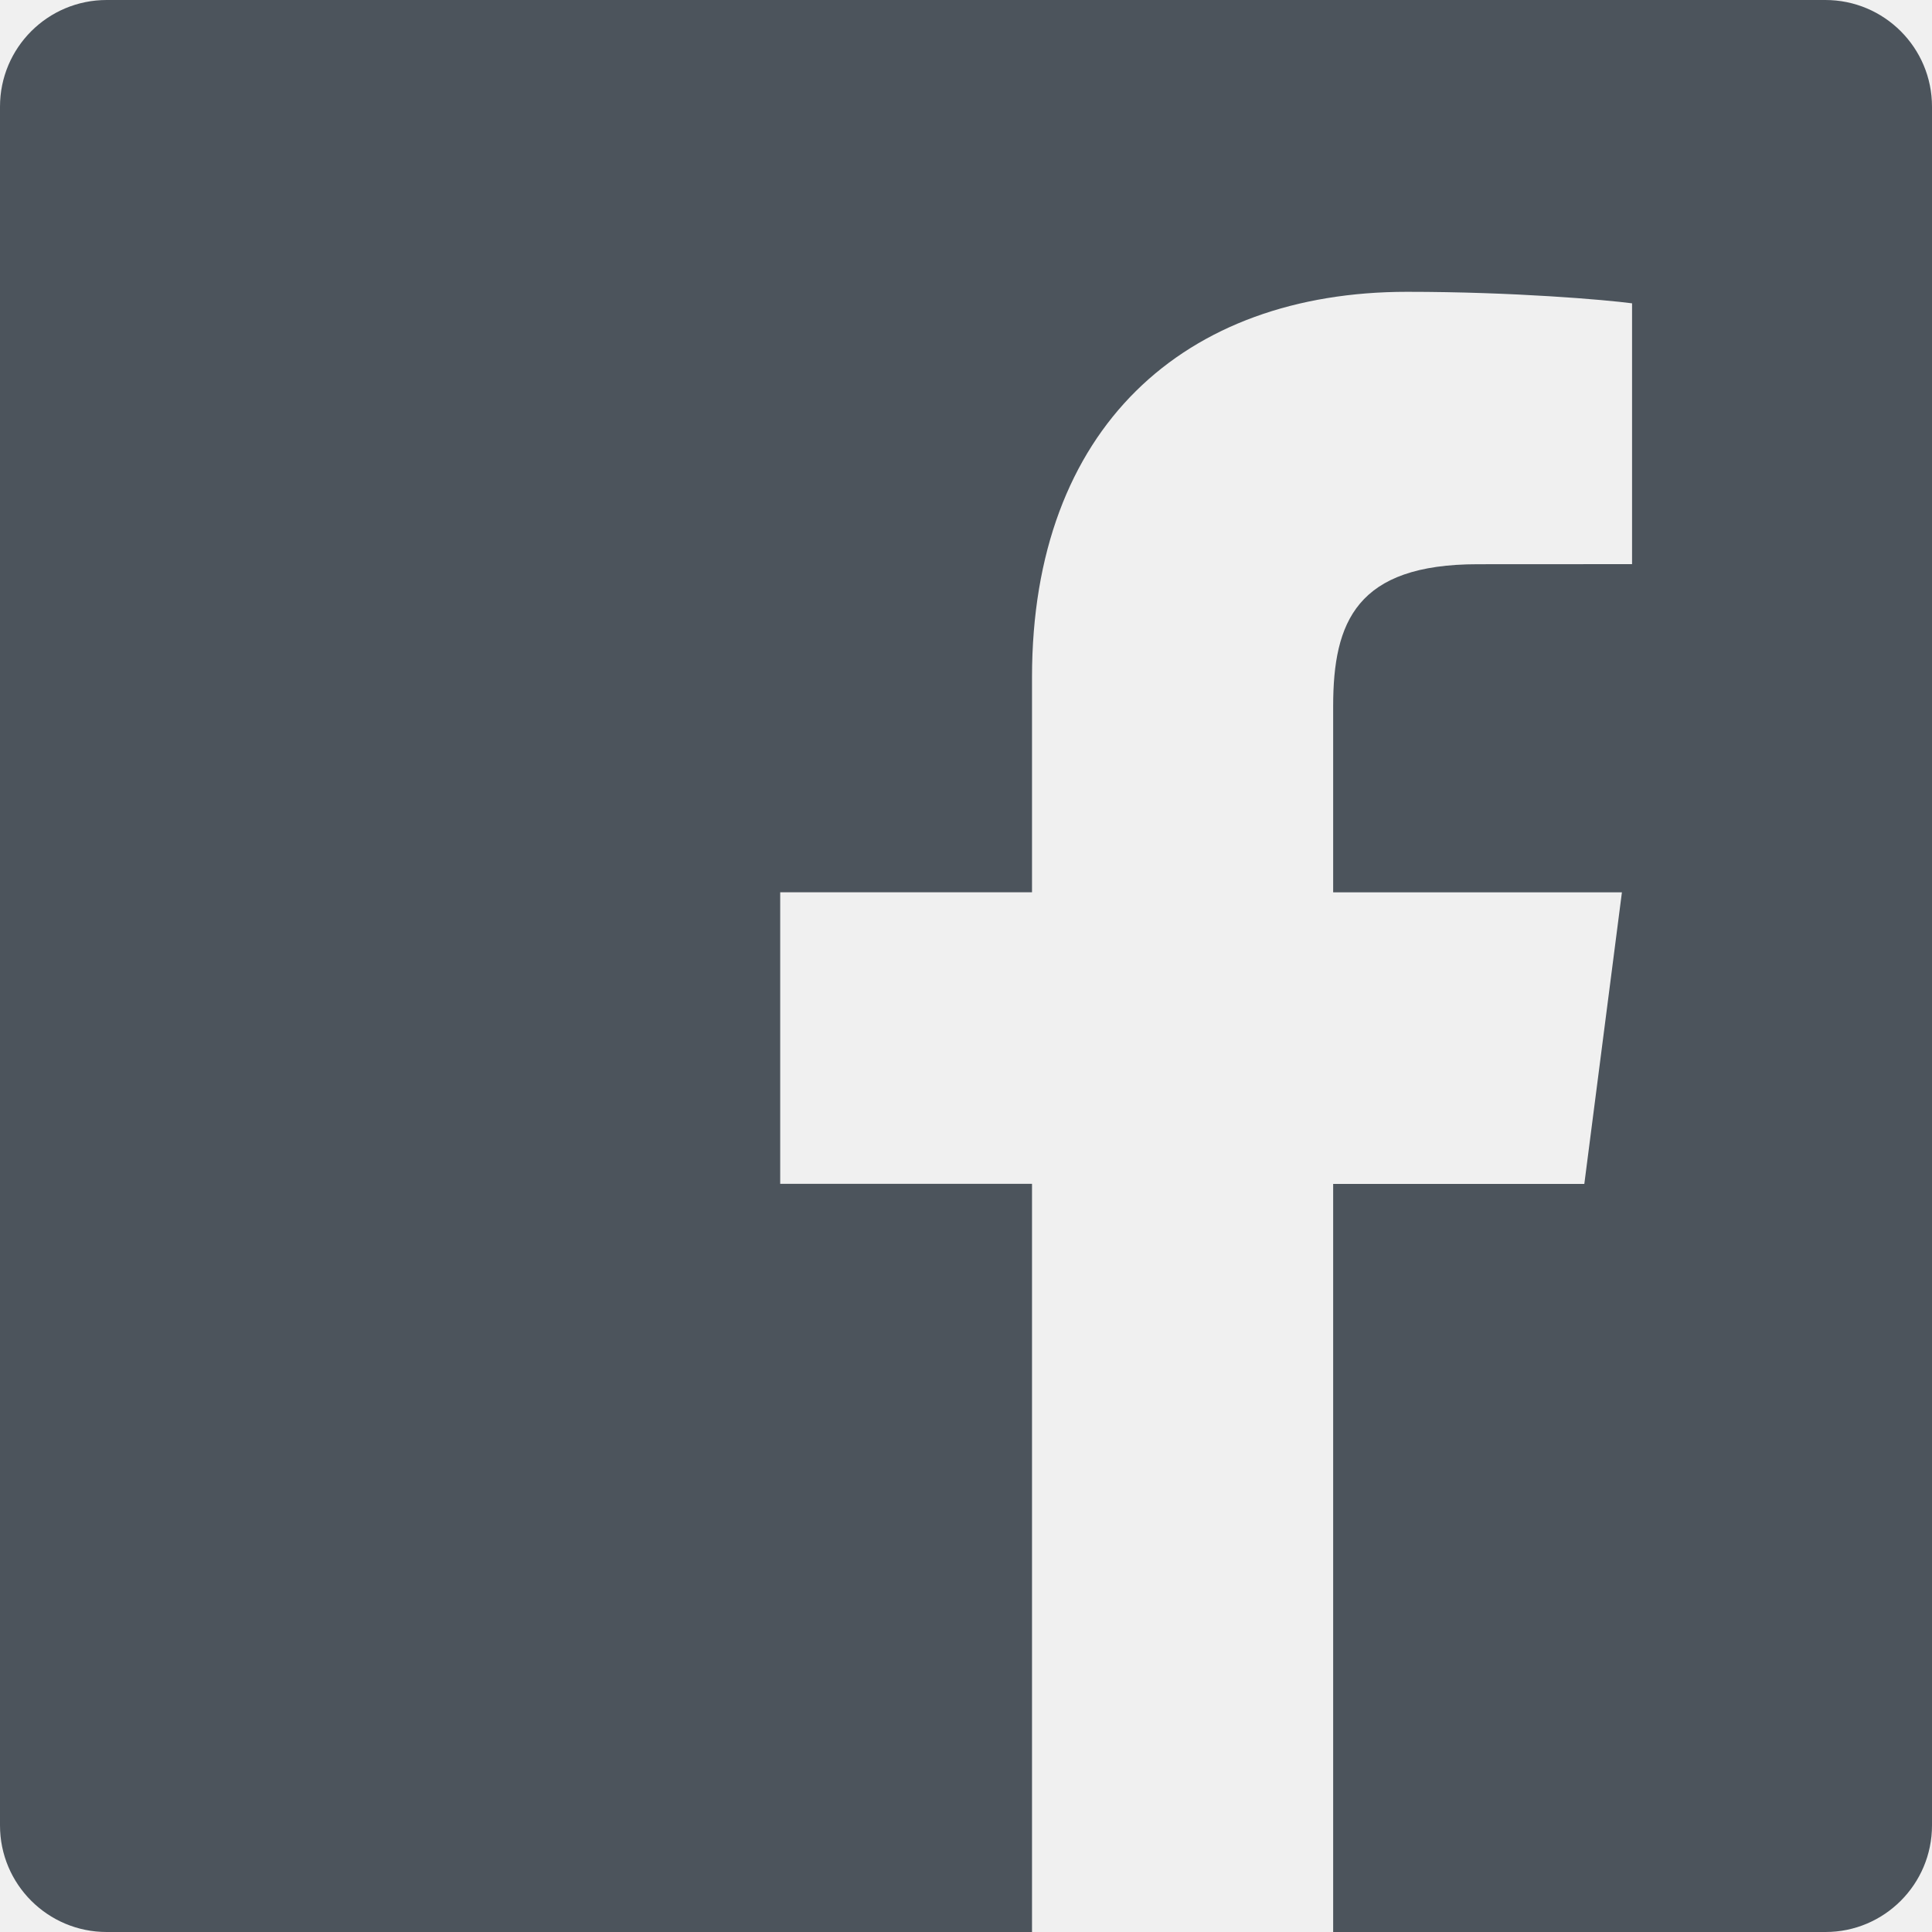
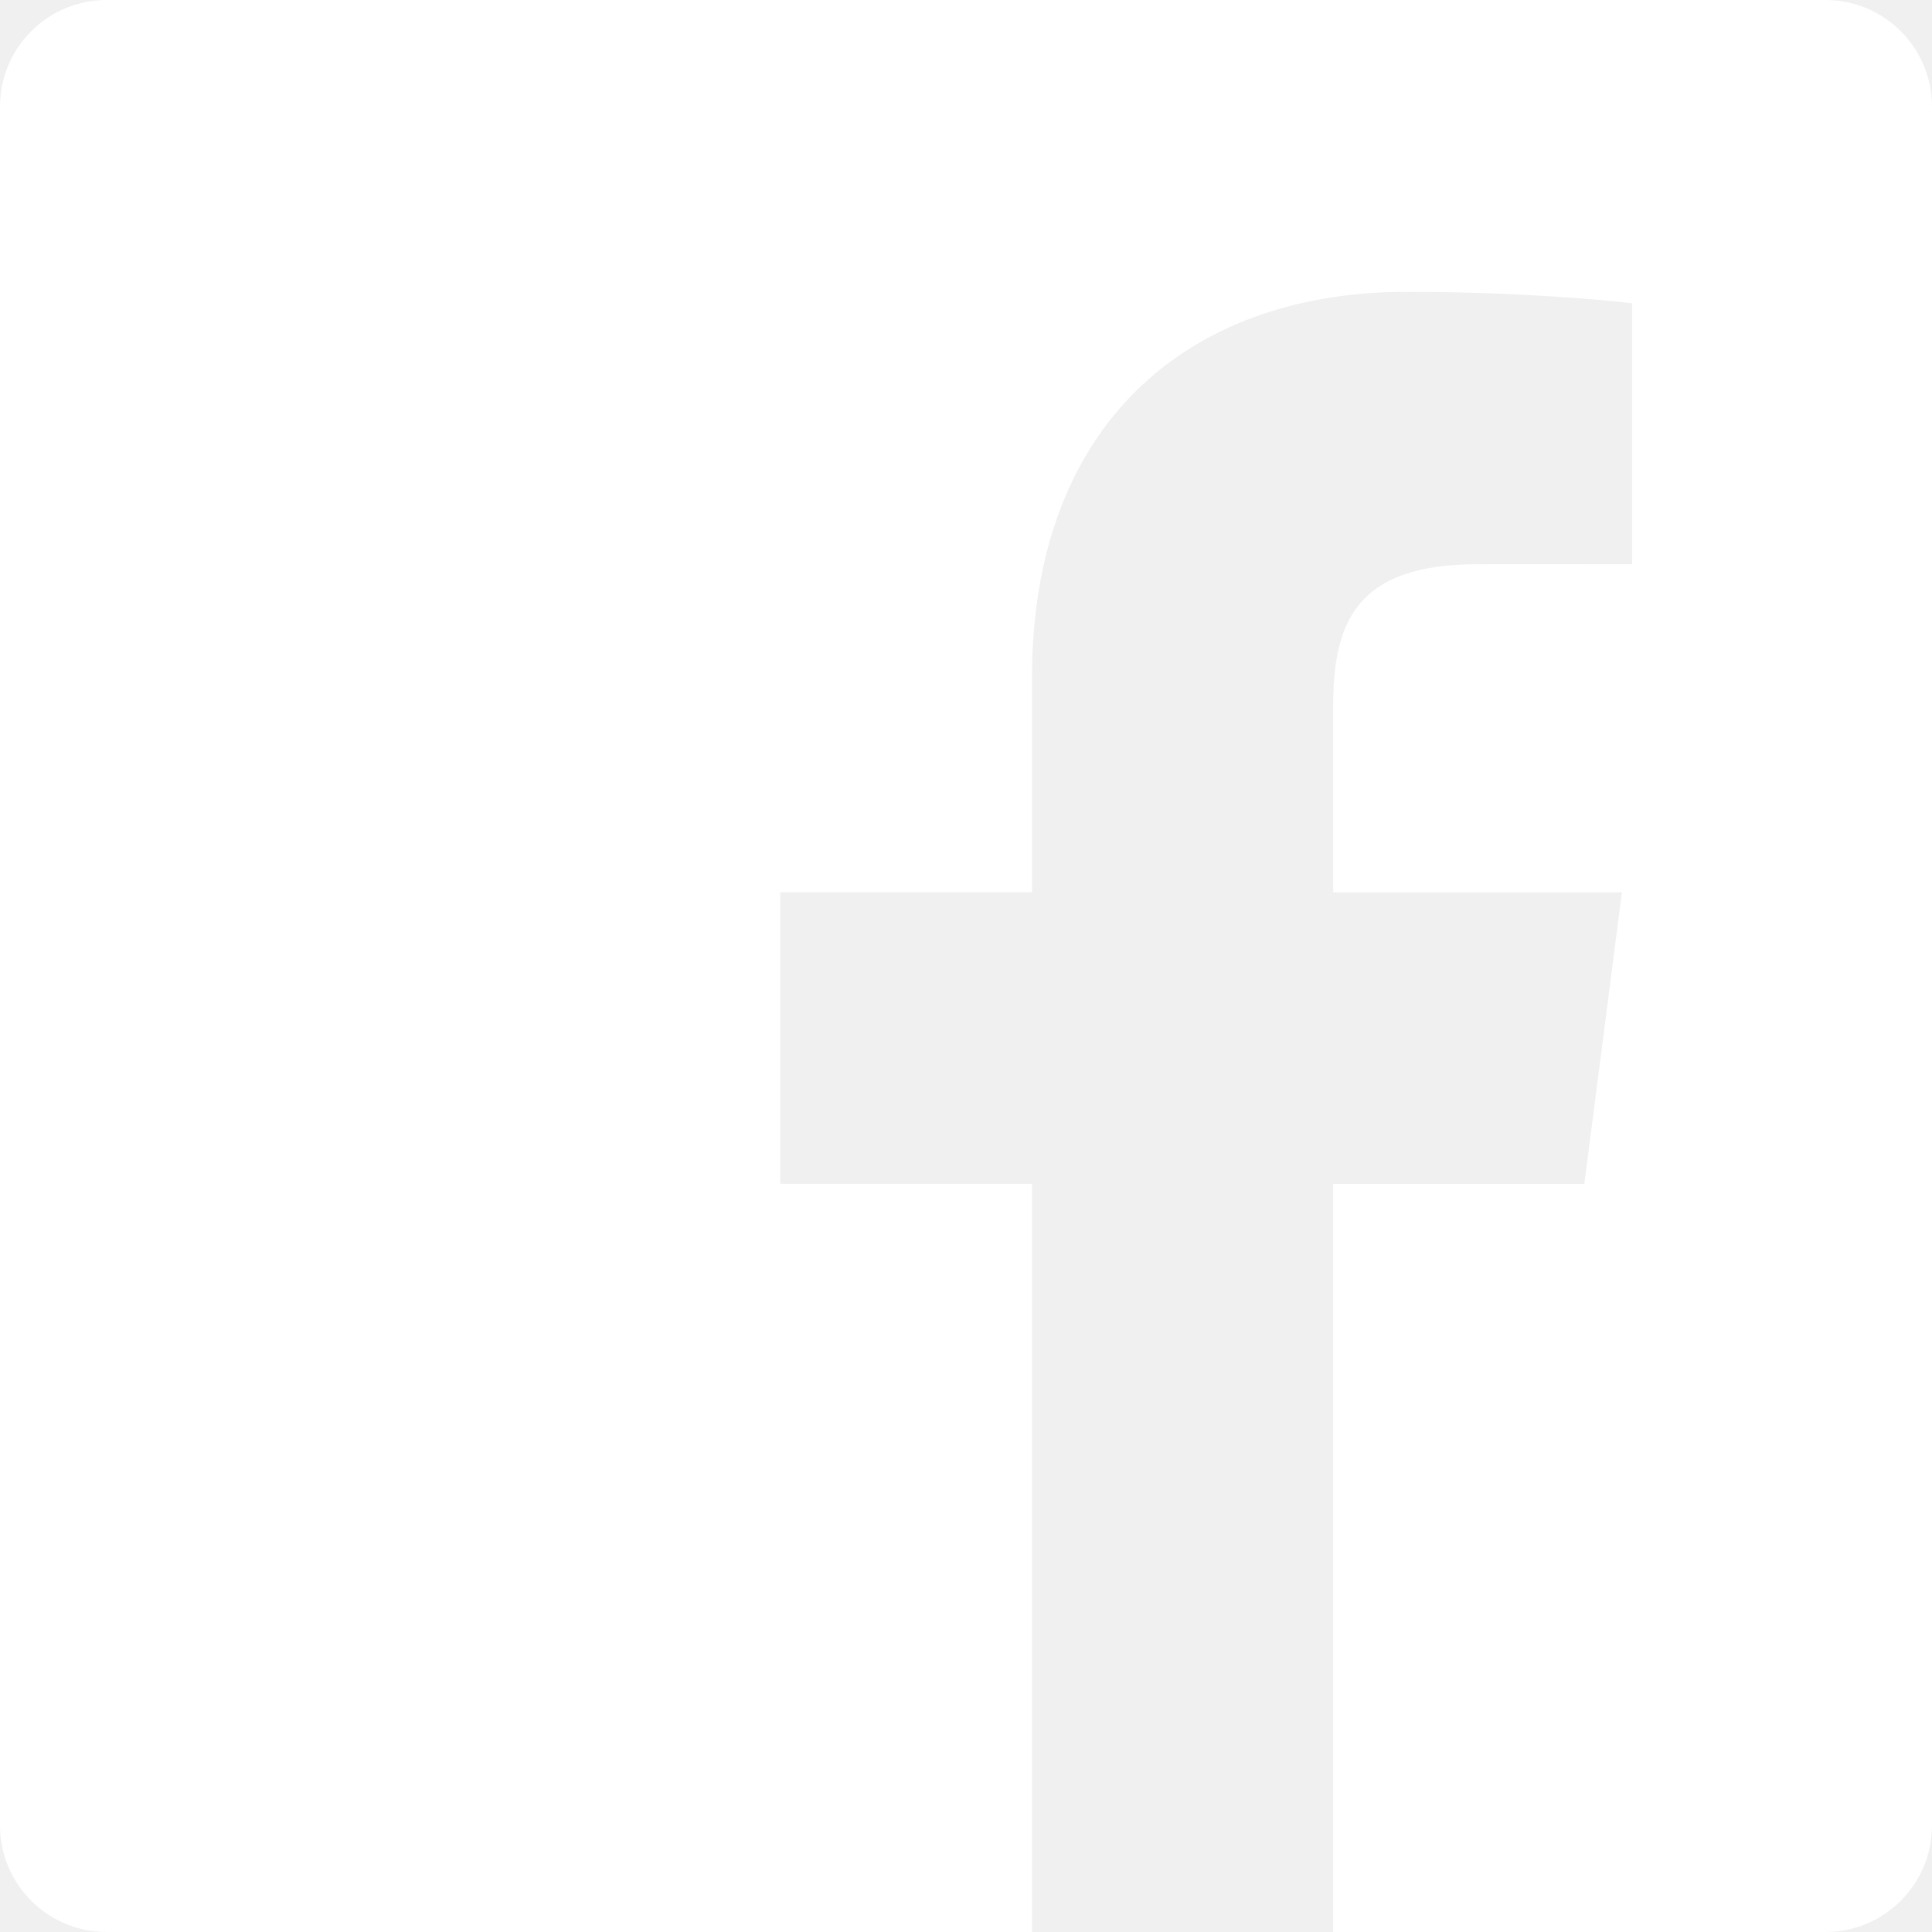
<svg xmlns="http://www.w3.org/2000/svg" width="24" height="24">
-   <path d="M22.675 0H1.325C.593 0 0 .593 0 1.325v21.351C0 23.407.593 24 1.325 24H12.82v-9.294H9.692v-3.622h3.128V8.413c0-3.1 1.893-4.788 4.659-4.788 1.325 0 2.463.099 2.795.143v3.24l-1.918.001c-1.504 0-1.795.715-1.795 1.763v2.313h3.587l-.467 3.622h-3.12V24h6.116c.73 0 1.323-.593 1.323-1.325V1.325C24 .593 23.407 0 22.675 0z" fill="#4C545C" fill-rule="nonzero" />
+   <path d="M22.675 0H1.325C.593 0 0 .593 0 1.325v21.351C0 23.407.593 24 1.325 24H12.82v-9.294H9.692v-3.622h3.128V8.413c0-3.1 1.893-4.788 4.659-4.788 1.325 0 2.463.099 2.795.143v3.24l-1.918.001c-1.504 0-1.795.715-1.795 1.763v2.313h3.587l-.467 3.622h-3.12V24h6.116c.73 0 1.323-.593 1.323-1.325V1.325C24 .593 23.407 0 22.675 0z" fill="#fff" fill-rule="nonzero" />
</svg>
